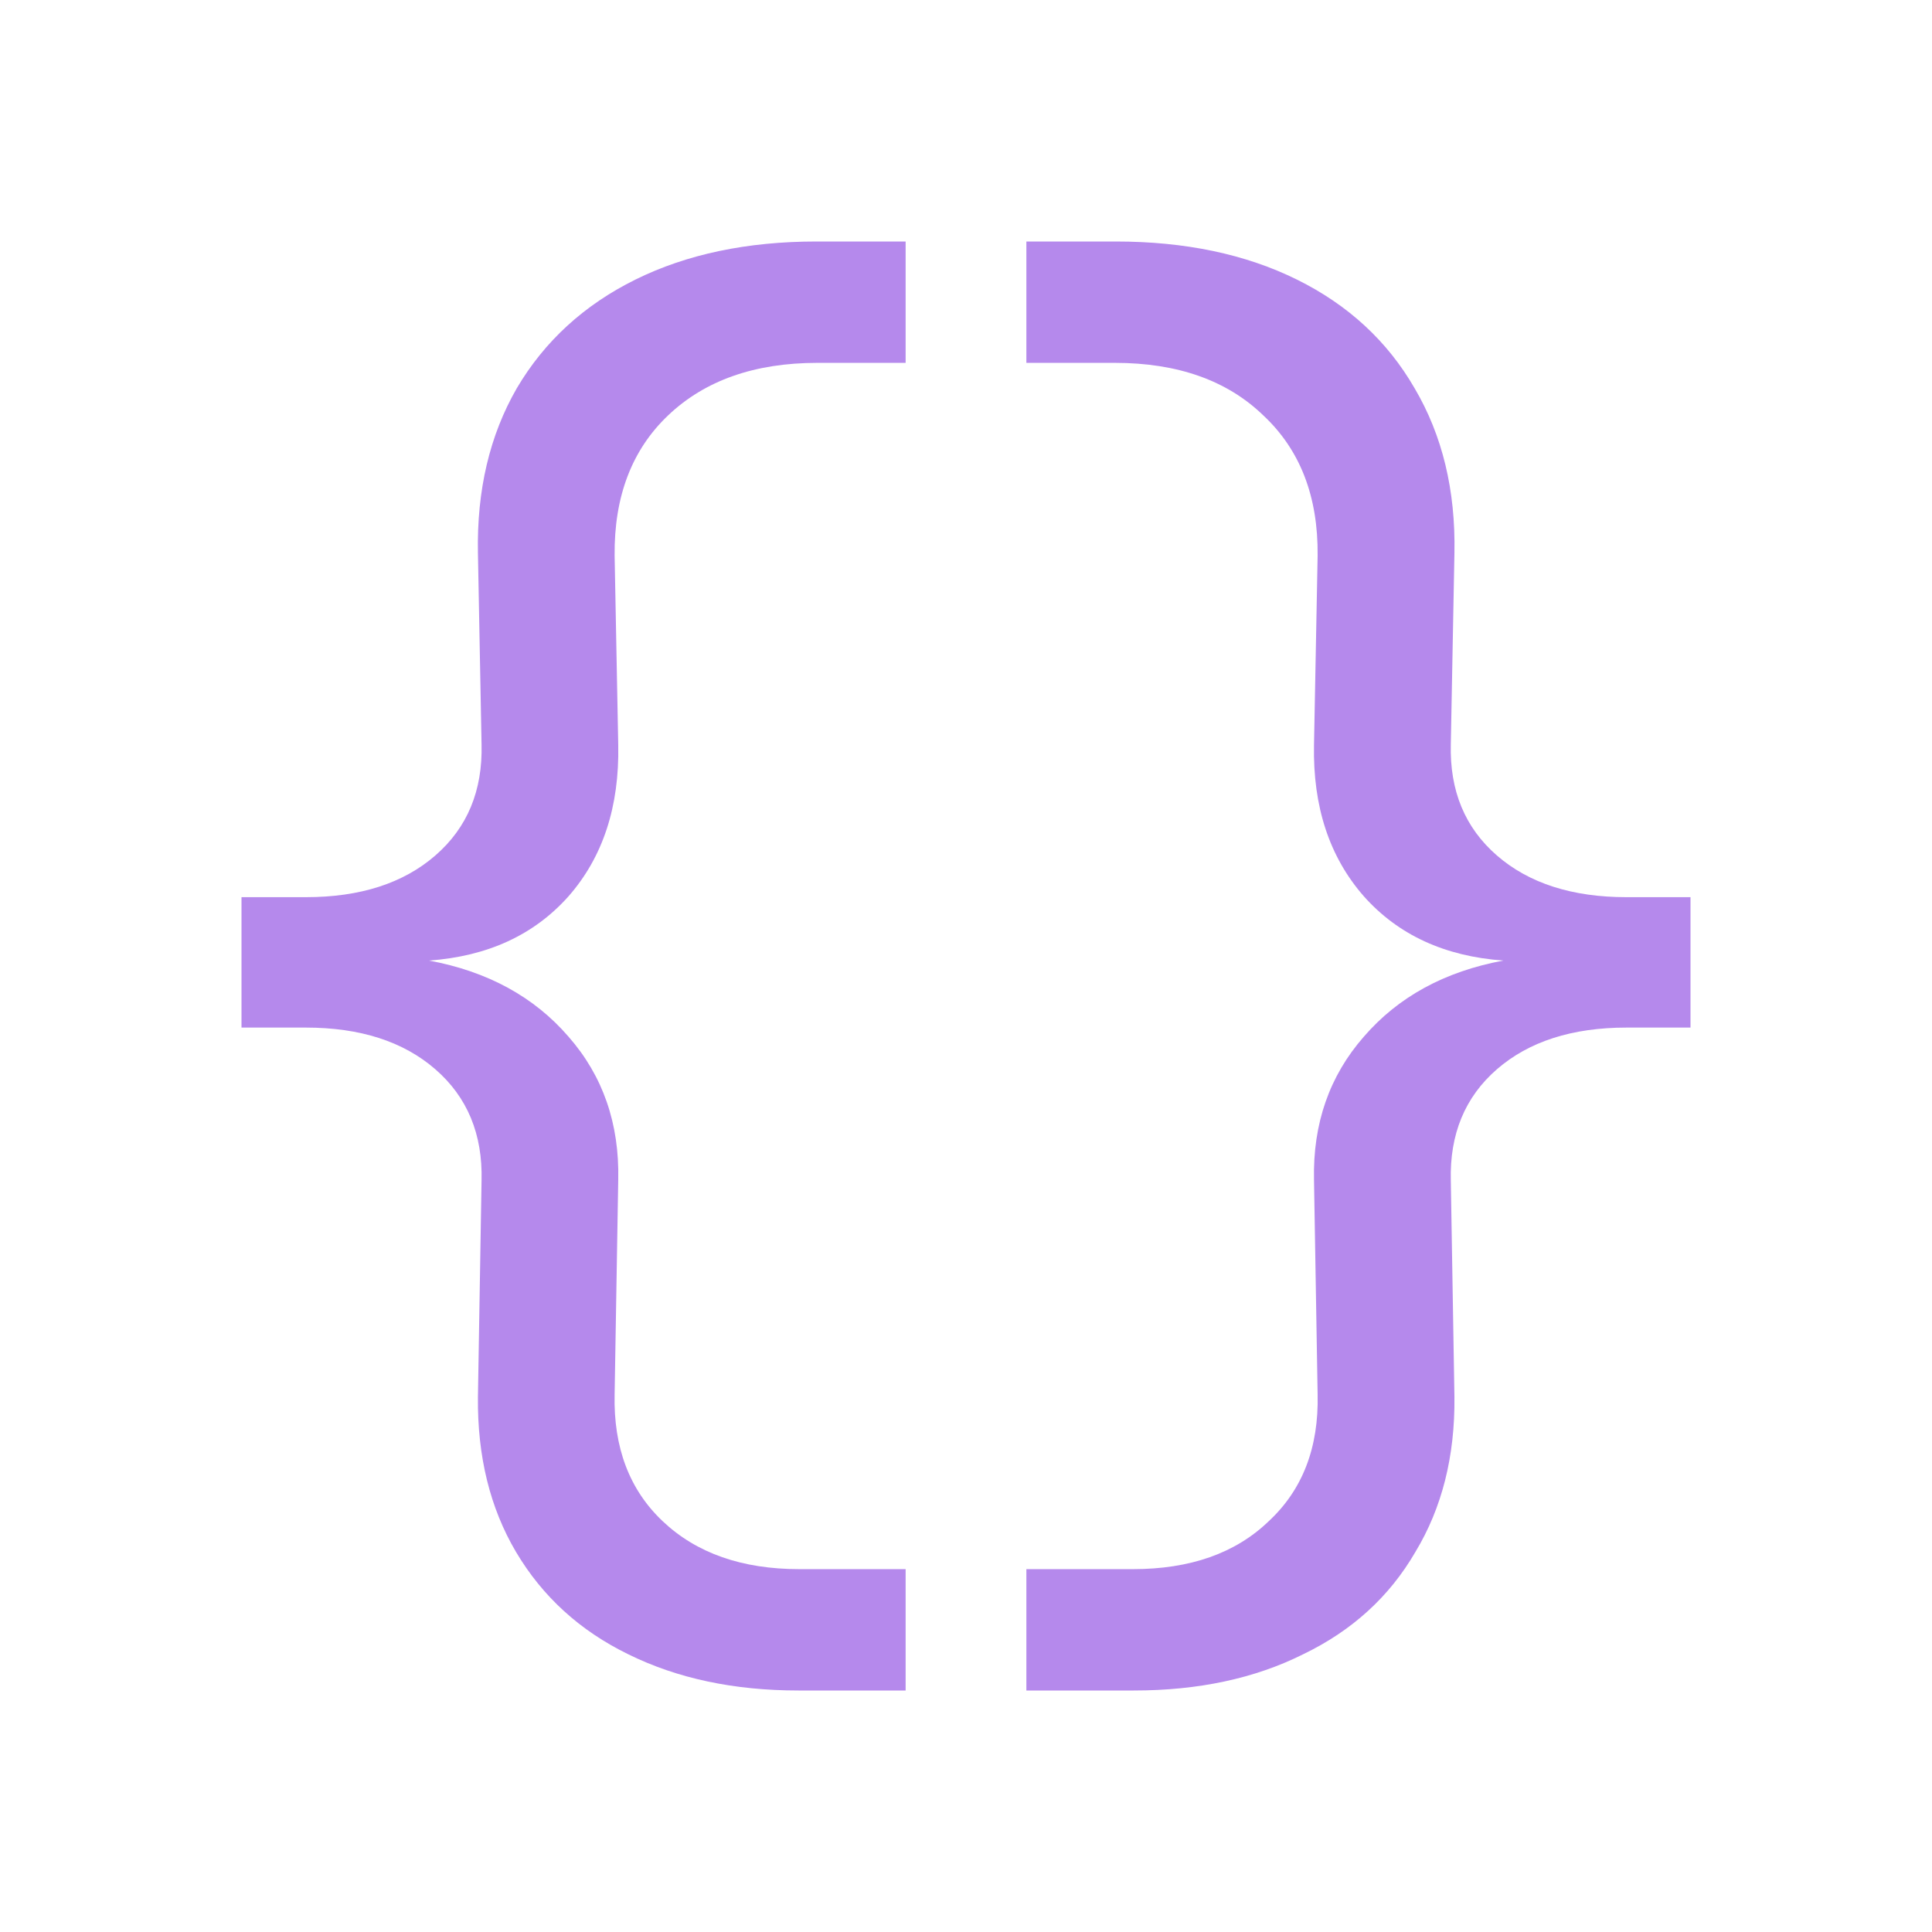
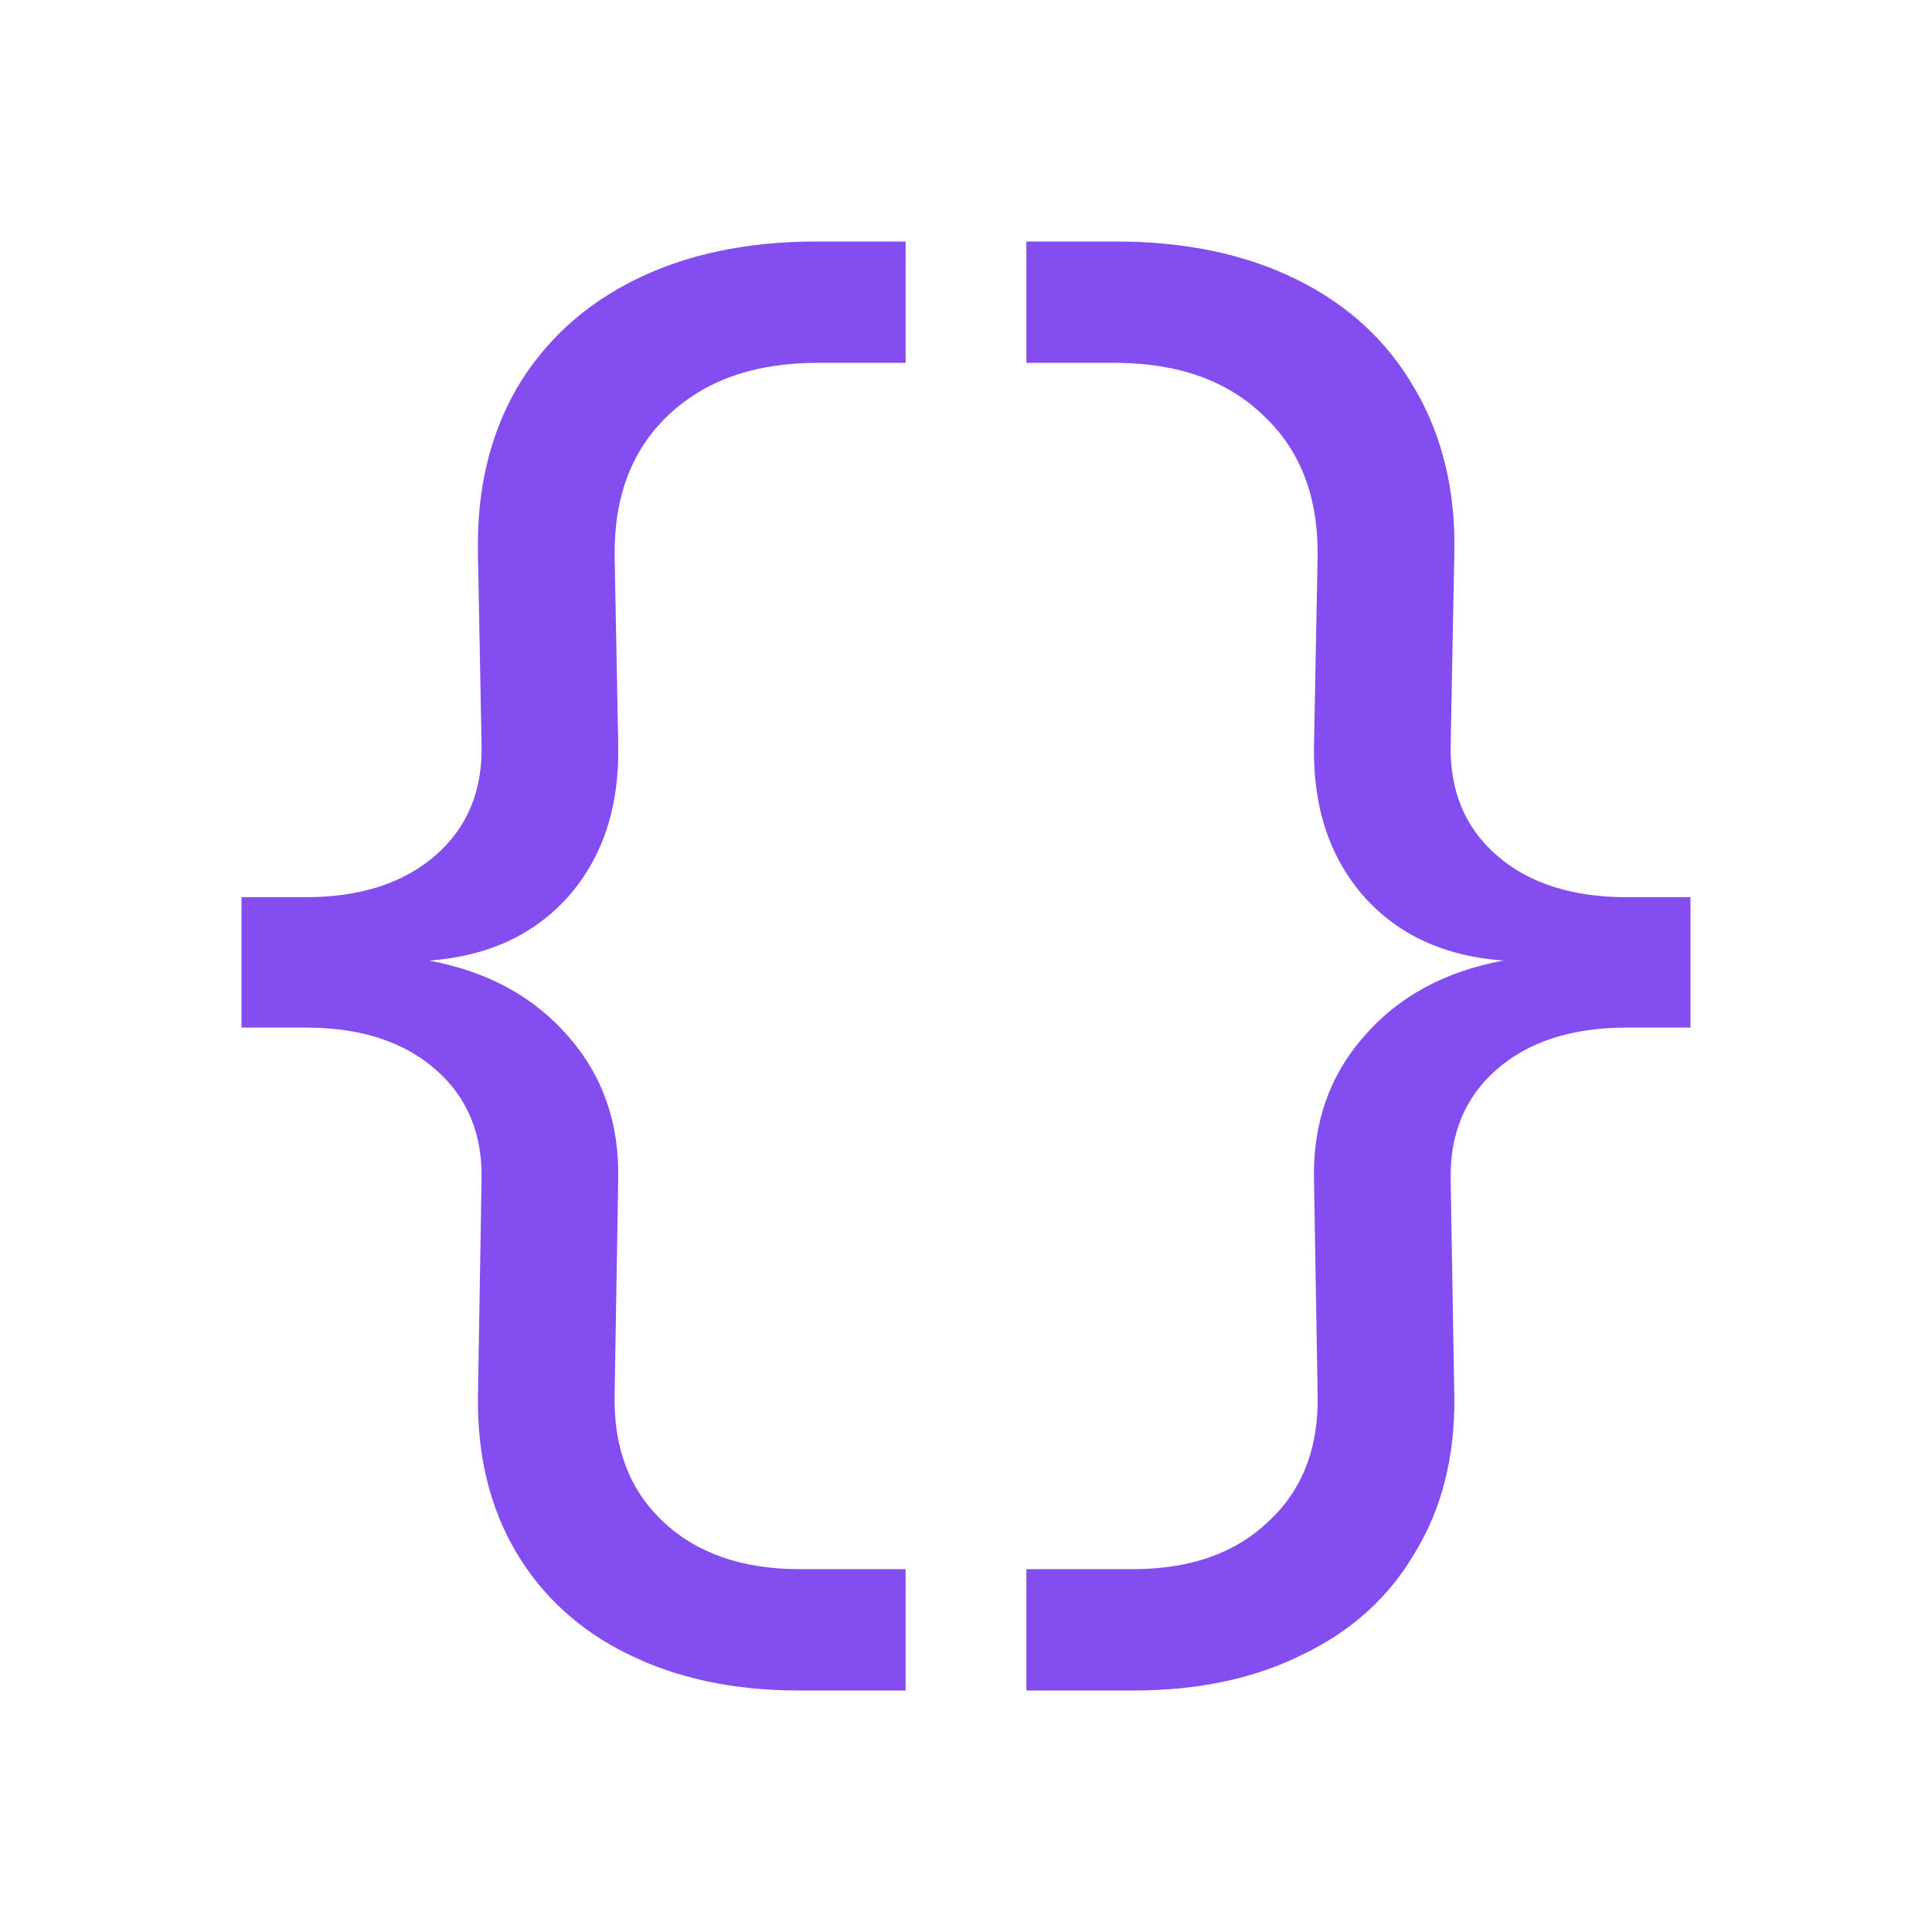
- <svg xmlns="http://www.w3.org/2000/svg" width="100%" height="100%" viewBox="0 0 32 32" version="1.1" xml:space="preserve" style="fill-rule:evenodd;clip-rule:evenodd;stroke-linejoin:round;stroke-miterlimit:2;">
-   <g transform="matrix(2,0,0,2,4,4)">
-     <path d="M1.988,7.778C1.998,7.393 1.87,7.085 1.605,6.855C1.34,6.625 0.983,6.51 0.533,6.51L0,6.51L0,5.43L0.533,5.43C0.983,5.43 1.34,5.315 1.605,5.085C1.87,4.855 1.998,4.548 1.988,4.163L1.958,2.58C1.948,2.06 2.055,1.605 2.28,1.215C2.51,0.825 2.838,0.525 3.263,0.315C3.688,0.105 4.188,0 4.763,0L5.5,0L5.5,1.005L4.77,1.005C4.25,1.005 3.838,1.15 3.533,1.44C3.233,1.725 3.085,2.112 3.09,2.602L3.12,4.17C3.13,4.68 2.993,5.098 2.708,5.423C2.423,5.743 2.038,5.92 1.553,5.955C2.038,6.045 2.423,6.255 2.708,6.585C2.993,6.91 3.13,7.305 3.12,7.77L3.09,9.548C3.08,9.988 3.213,10.338 3.488,10.598C3.768,10.863 4.145,10.995 4.62,10.995L5.5,10.995L5.5,12L4.613,12C4.078,12 3.608,11.9 3.203,11.7C2.803,11.505 2.493,11.223 2.273,10.852C2.058,10.488 1.953,10.06 1.958,9.57L1.988,7.778Z" style="fill:rgb(181,137,236);fill-rule:nonzero;" />
-   </g>
-   <g transform="matrix(2,0,0,2,4,4)">
-     <path d="M10.015,7.778C10.005,7.393 10.132,7.085 10.397,6.855C10.662,6.625 11.02,6.51 11.47,6.51L12,6.51L12,5.43L11.47,5.43C11.02,5.43 10.662,5.315 10.397,5.085C10.132,4.855 10.005,4.548 10.015,4.163L10.045,2.58C10.055,2.06 9.945,1.605 9.715,1.215C9.49,0.825 9.165,0.525 8.74,0.315C8.315,0.105 7.815,0 7.24,0L6.5,0L6.5,1.005L7.232,1.005C7.752,1.005 8.162,1.15 8.462,1.44C8.767,1.725 8.917,2.112 8.912,2.602L8.882,4.17C8.872,4.68 9.01,5.098 9.295,5.423C9.58,5.743 9.965,5.92 10.45,5.955C9.965,6.045 9.58,6.255 9.295,6.585C9.01,6.91 8.872,7.305 8.882,7.77L8.912,9.548C8.922,9.988 8.787,10.338 8.507,10.598C8.232,10.863 7.857,10.995 7.382,10.995L6.5,10.995L6.5,12L7.39,12C7.925,12 8.392,11.9 8.792,11.7C9.197,11.505 9.507,11.223 9.722,10.852C9.942,10.488 10.05,10.06 10.045,9.57L10.015,7.778Z" style="fill:rgb(181,137,236);fill-rule:nonzero;" />
-   </g>
+ <svg xmlns="http://www.w3.org/2000/svg" width="16" height="16" viewBox="0 0 16 16" fill="none">
+   <path d="M3.988 9.778C3.998 9.393 3.87 9.085 3.605 8.855C3.34 8.625 2.983 8.51 2.533 8.51H2V7.43H2.533C2.983 7.43 3.34 7.315 3.605 7.085C3.87 6.855 3.998 6.548 3.988 6.163L3.958 4.58C3.948 4.06 4.055 3.605 4.28 3.215C4.51 2.825 4.838 2.525 5.263 2.315C5.688 2.105 6.188 2 6.763 2H7.5V3.005H6.77C6.25 3.005 5.838 3.15 5.533 3.44C5.233 3.725 5.085 4.112 5.09 4.603L5.12 6.17C5.13 6.68 4.993 7.098 4.708 7.423C4.423 7.743 4.038 7.92 3.553 7.955C4.038 8.045 4.423 8.255 4.708 8.585C4.993 8.91 5.13 9.305 5.12 9.77L5.09 11.547C5.08 11.988 5.213 12.338 5.488 12.598C5.768 12.863 6.145 12.995 6.62 12.995H7.5V14H6.613C6.078 14 5.608 13.9 5.203 13.7C4.803 13.505 4.493 13.223 4.273 12.852C4.058 12.488 3.953 12.06 3.958 11.57L3.988 9.778Z" fill="#834DF0" />
+   <path d="M12.014 9.778C12.005 9.393 12.132 9.085 12.397 8.855C12.662 8.625 13.02 8.51 13.47 8.51H14V7.43H13.47C13.02 7.43 12.662 7.315 12.397 7.085C12.132 6.855 12.005 6.548 12.014 6.163L12.044 4.58C12.055 4.06 11.944 3.605 11.714 3.215C11.489 2.825 11.165 2.525 10.739 2.315C10.315 2.105 9.815 2 9.24 2H8.5V3.005H9.232C9.752 3.005 10.162 3.15 10.462 3.44C10.767 3.725 10.917 4.112 10.912 4.603L10.882 6.17C10.872 6.68 11.009 7.098 11.294 7.423C11.579 7.743 11.964 7.92 12.45 7.955C11.964 8.045 11.579 8.255 11.294 8.585C11.009 8.91 10.872 9.305 10.882 9.77L10.912 11.547C10.922 11.988 10.787 12.338 10.507 12.598C10.232 12.863 9.857 12.995 9.382 12.995H8.5V14H9.39C9.925 14 10.392 13.9 10.792 13.7C11.197 13.505 11.507 13.223 11.722 12.852C11.942 12.488 12.05 12.06 12.044 11.57L12.014 9.778Z" fill="#834DF0" />
</svg>
